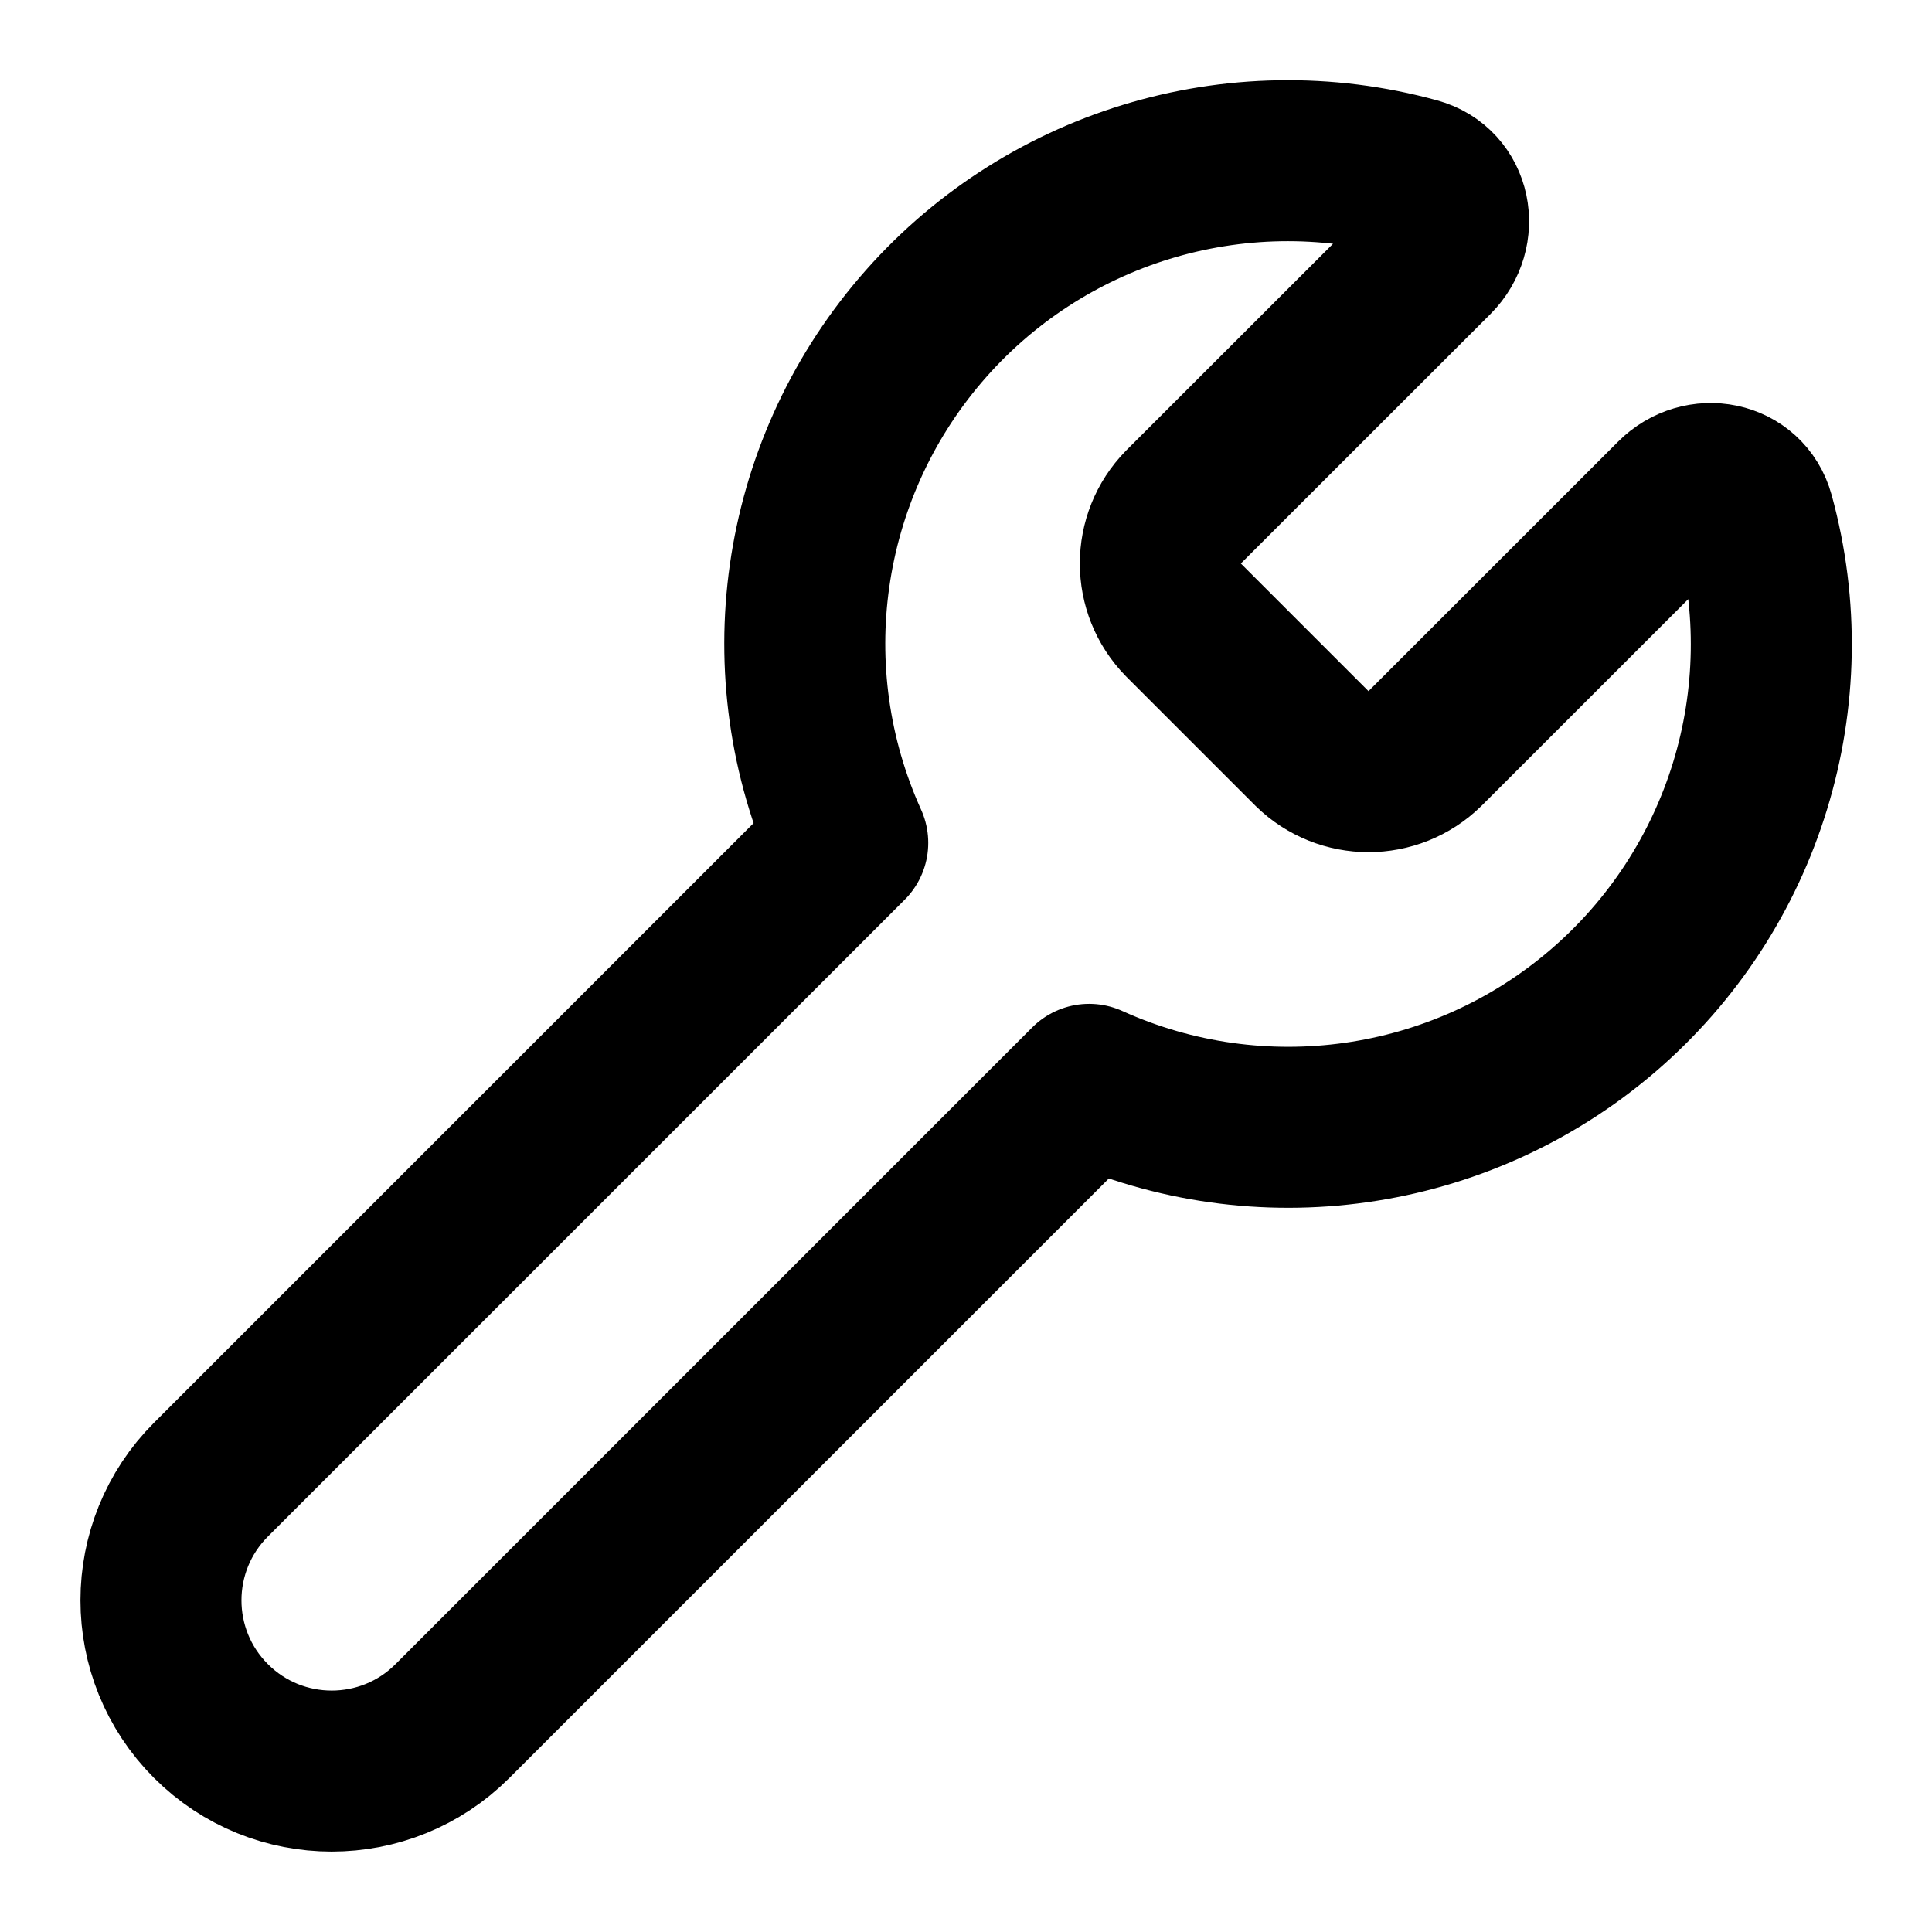
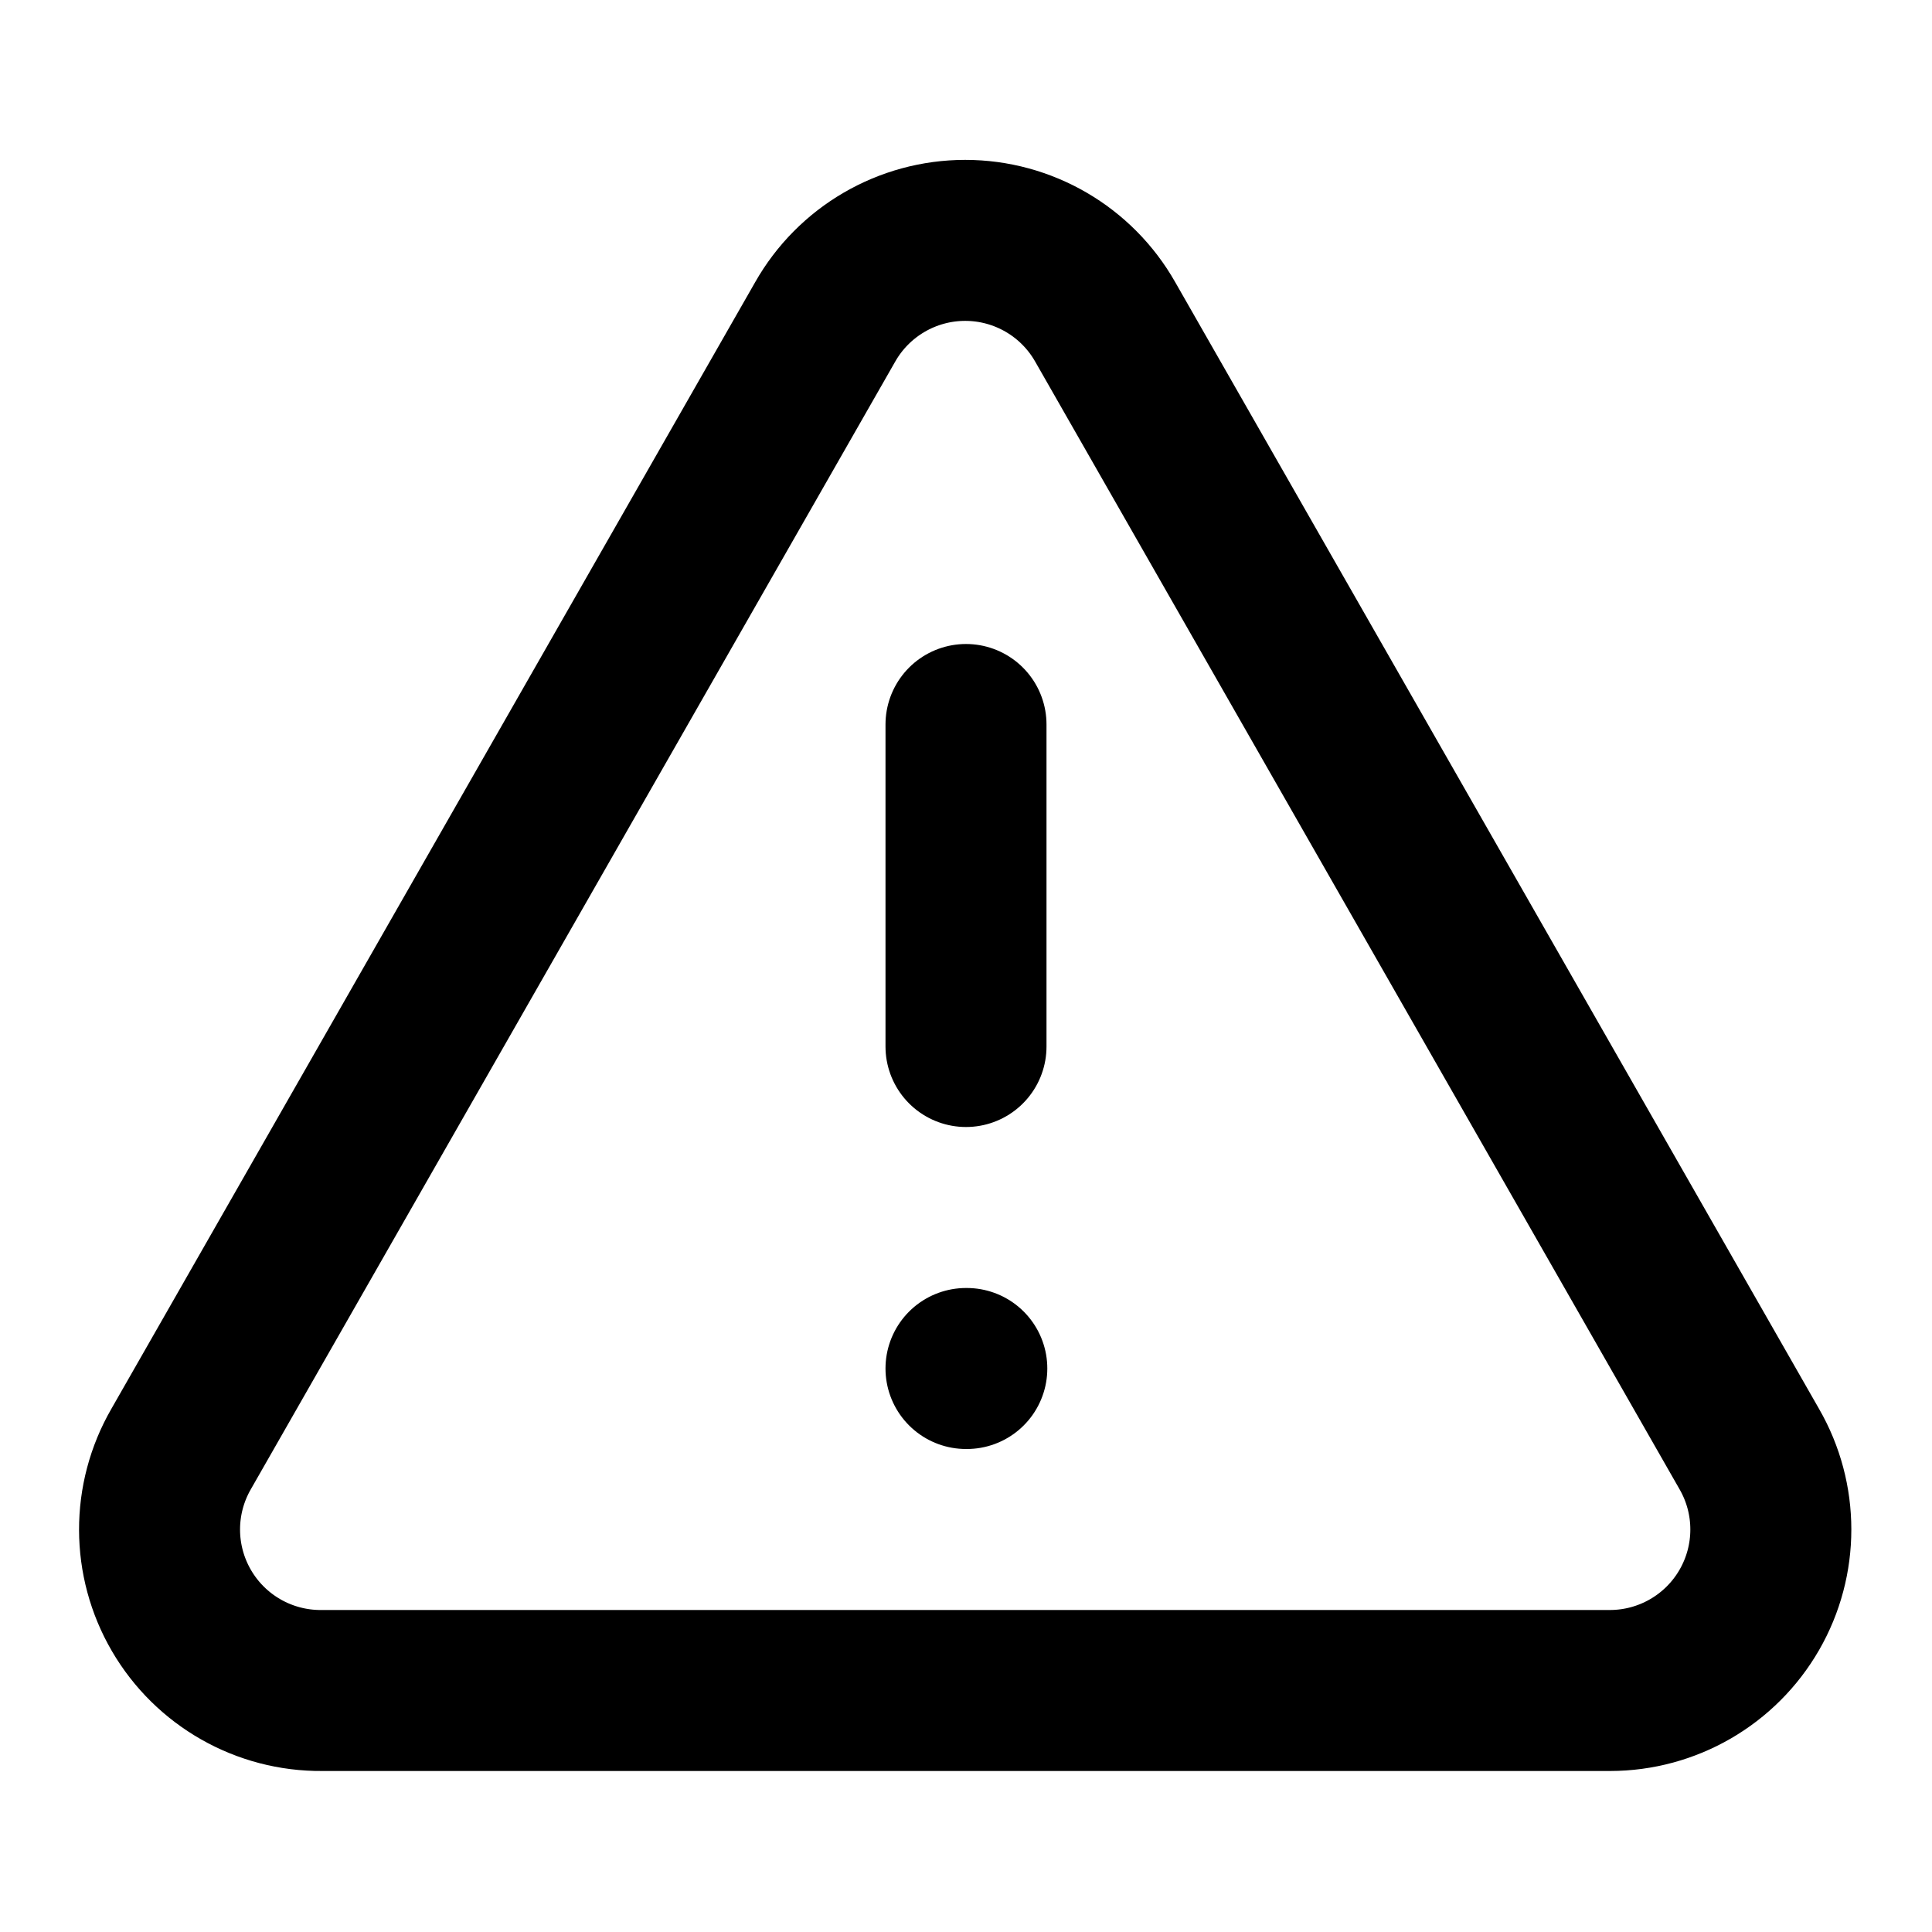
- <svg xmlns="http://www.w3.org/2000/svg" class="lucide lucide-wrench" width="24" height="24" viewBox="0 0 24 24" fill="none" stroke="currentColor" stroke-width="2" stroke-linecap="round" stroke-linejoin="round">
-   <path d="M14.7 6.3a1 1 0 0 0 0 1.4l1.6 1.6a1 1 0 0 0 1.4 0l3.106-3.105c.32-.322.863-.22.983.218a6 6 0 0 1-8.259 7.057l-7.91 7.91a1 1 0 0 1-2.999-3l7.91-7.91a6 6 0 0 1 7.057-8.259c.438.12.54.662.219.984z" />
+ <svg xmlns="http://www.w3.org/2000/svg" class="lucide lucide-alert-triangle" width="24" height="24" viewBox="0 0 24 24" fill="none" stroke="currentColor" stroke-width="2" stroke-linecap="round" stroke-linejoin="round">
+   <path d="m21.73 18-8-14a2 2 0 0 0-3.48 0l-8 14A2 2 0 0 0 4 21h16a2 2 0 0 0 1.73-3" />
+   <path d="M12 9v4" />
+   <path d="M12 17h.01" />
</svg>
